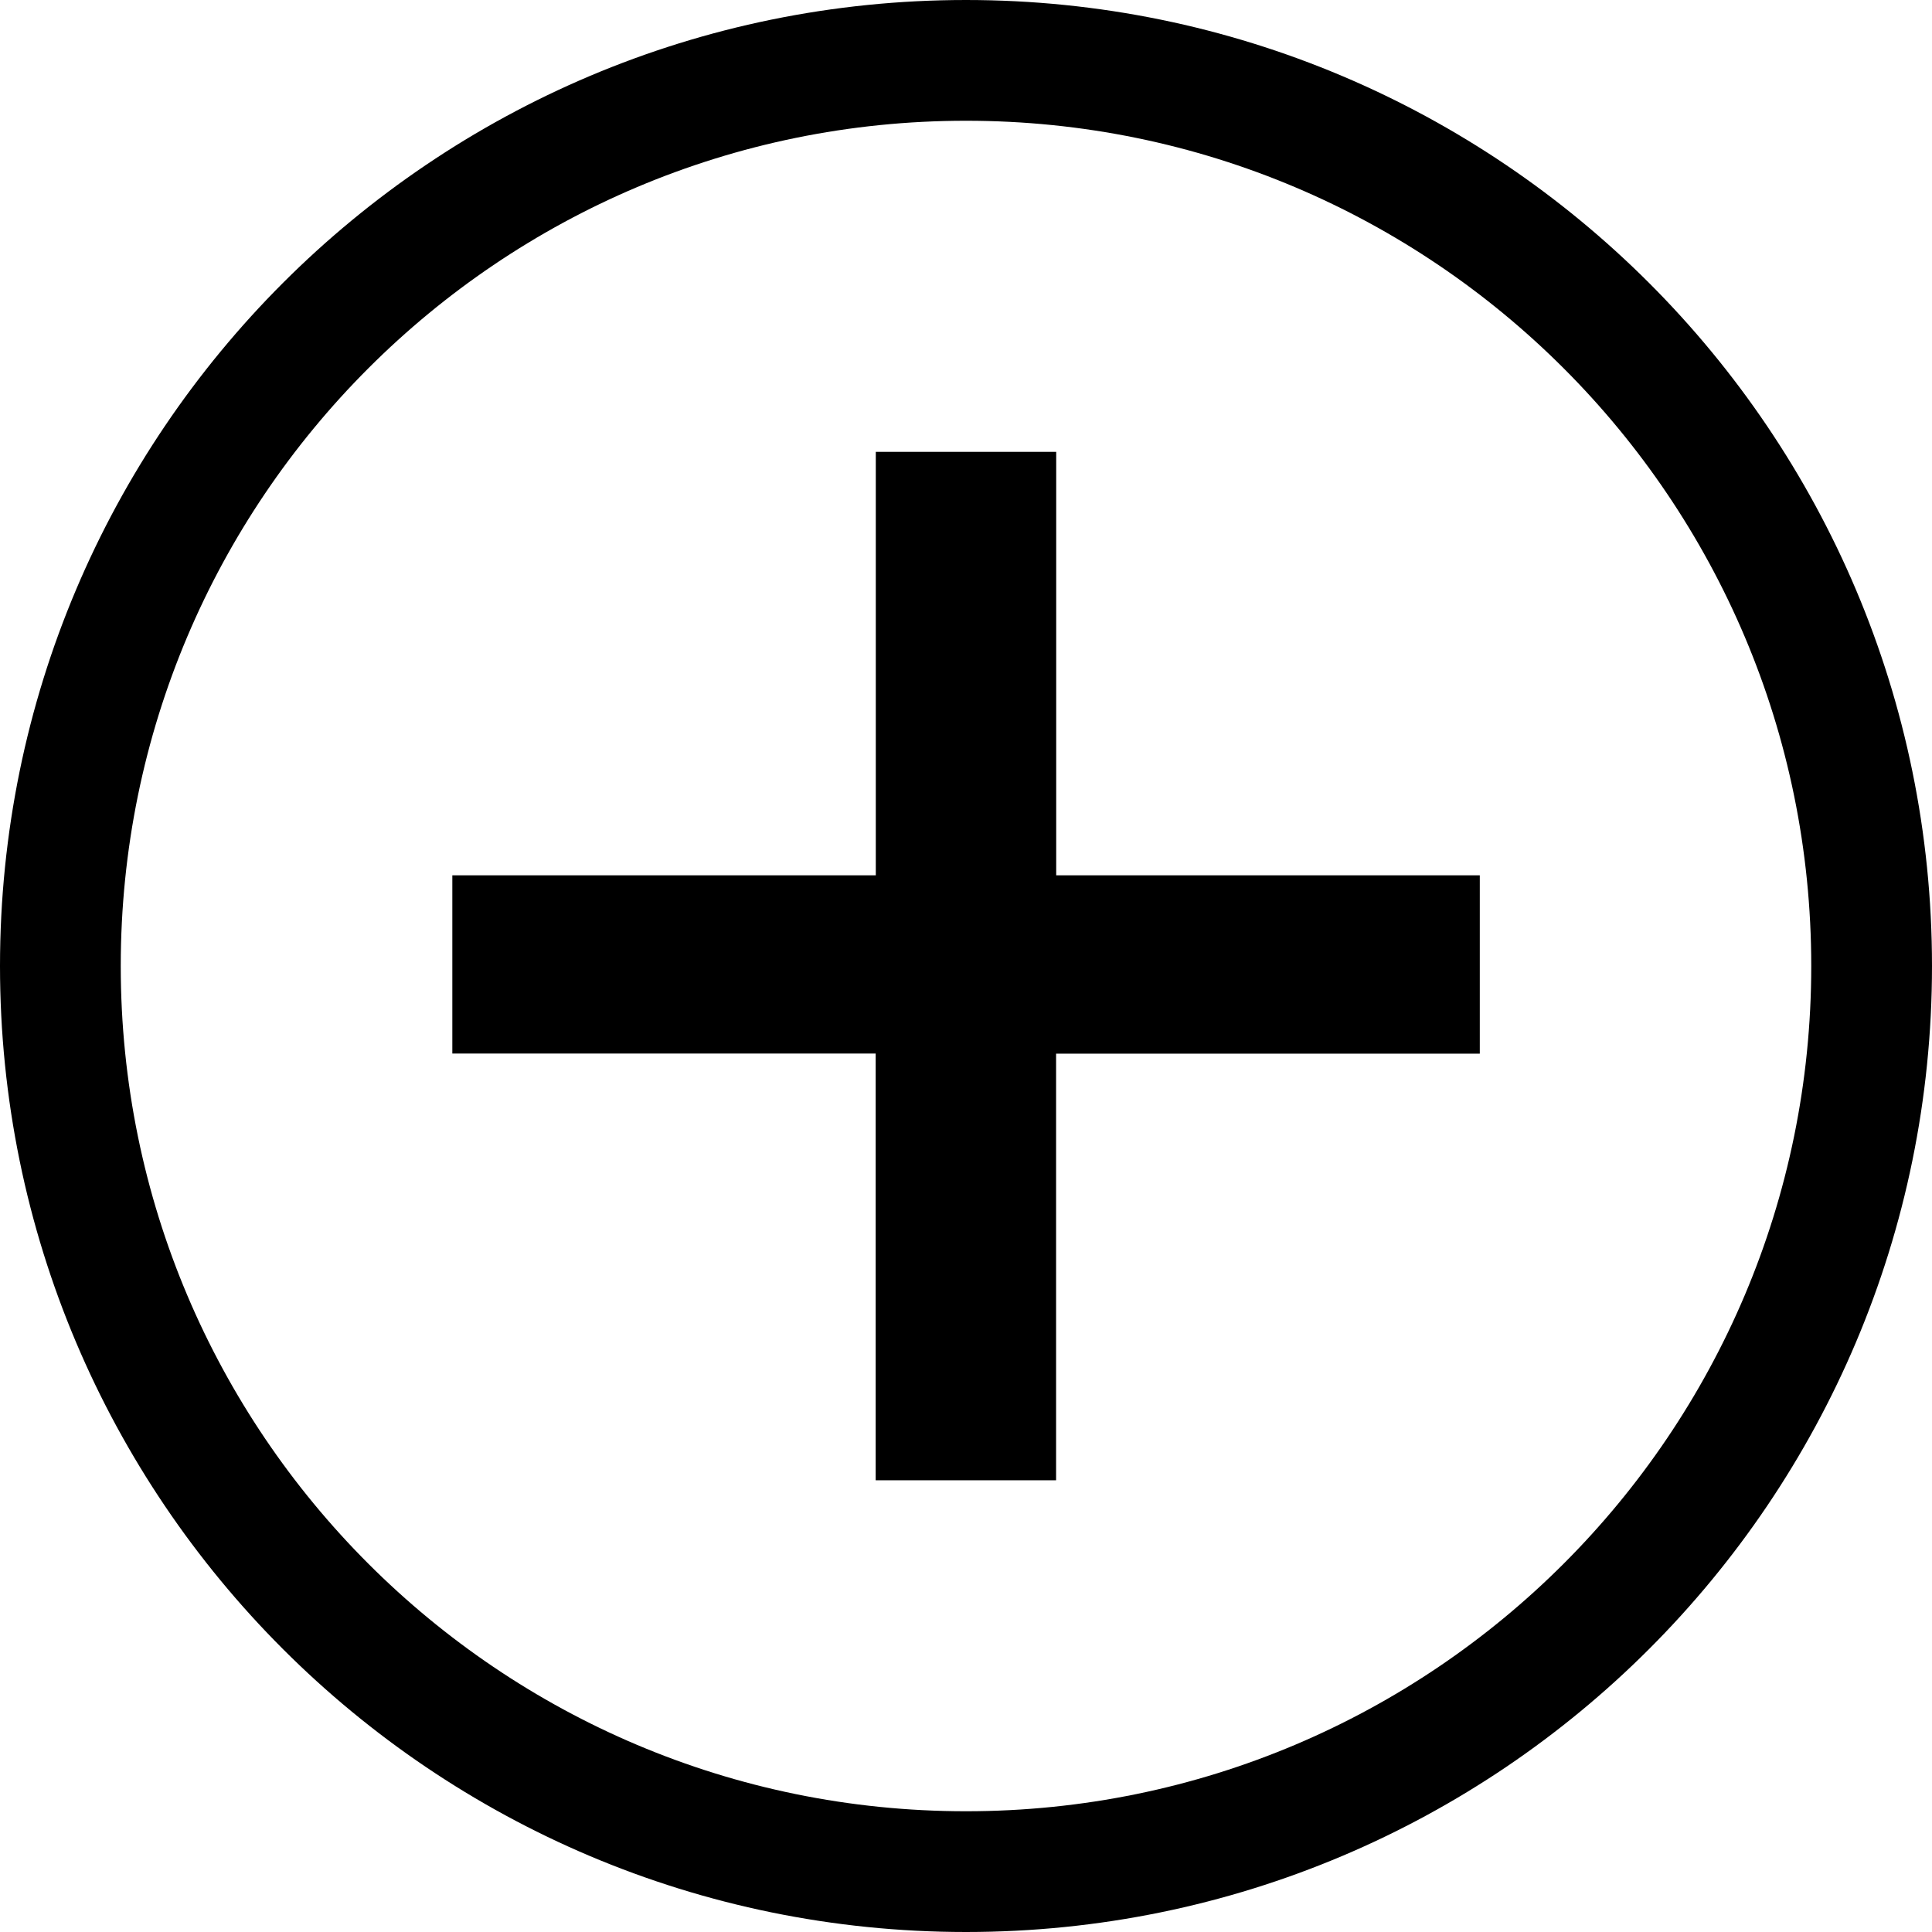
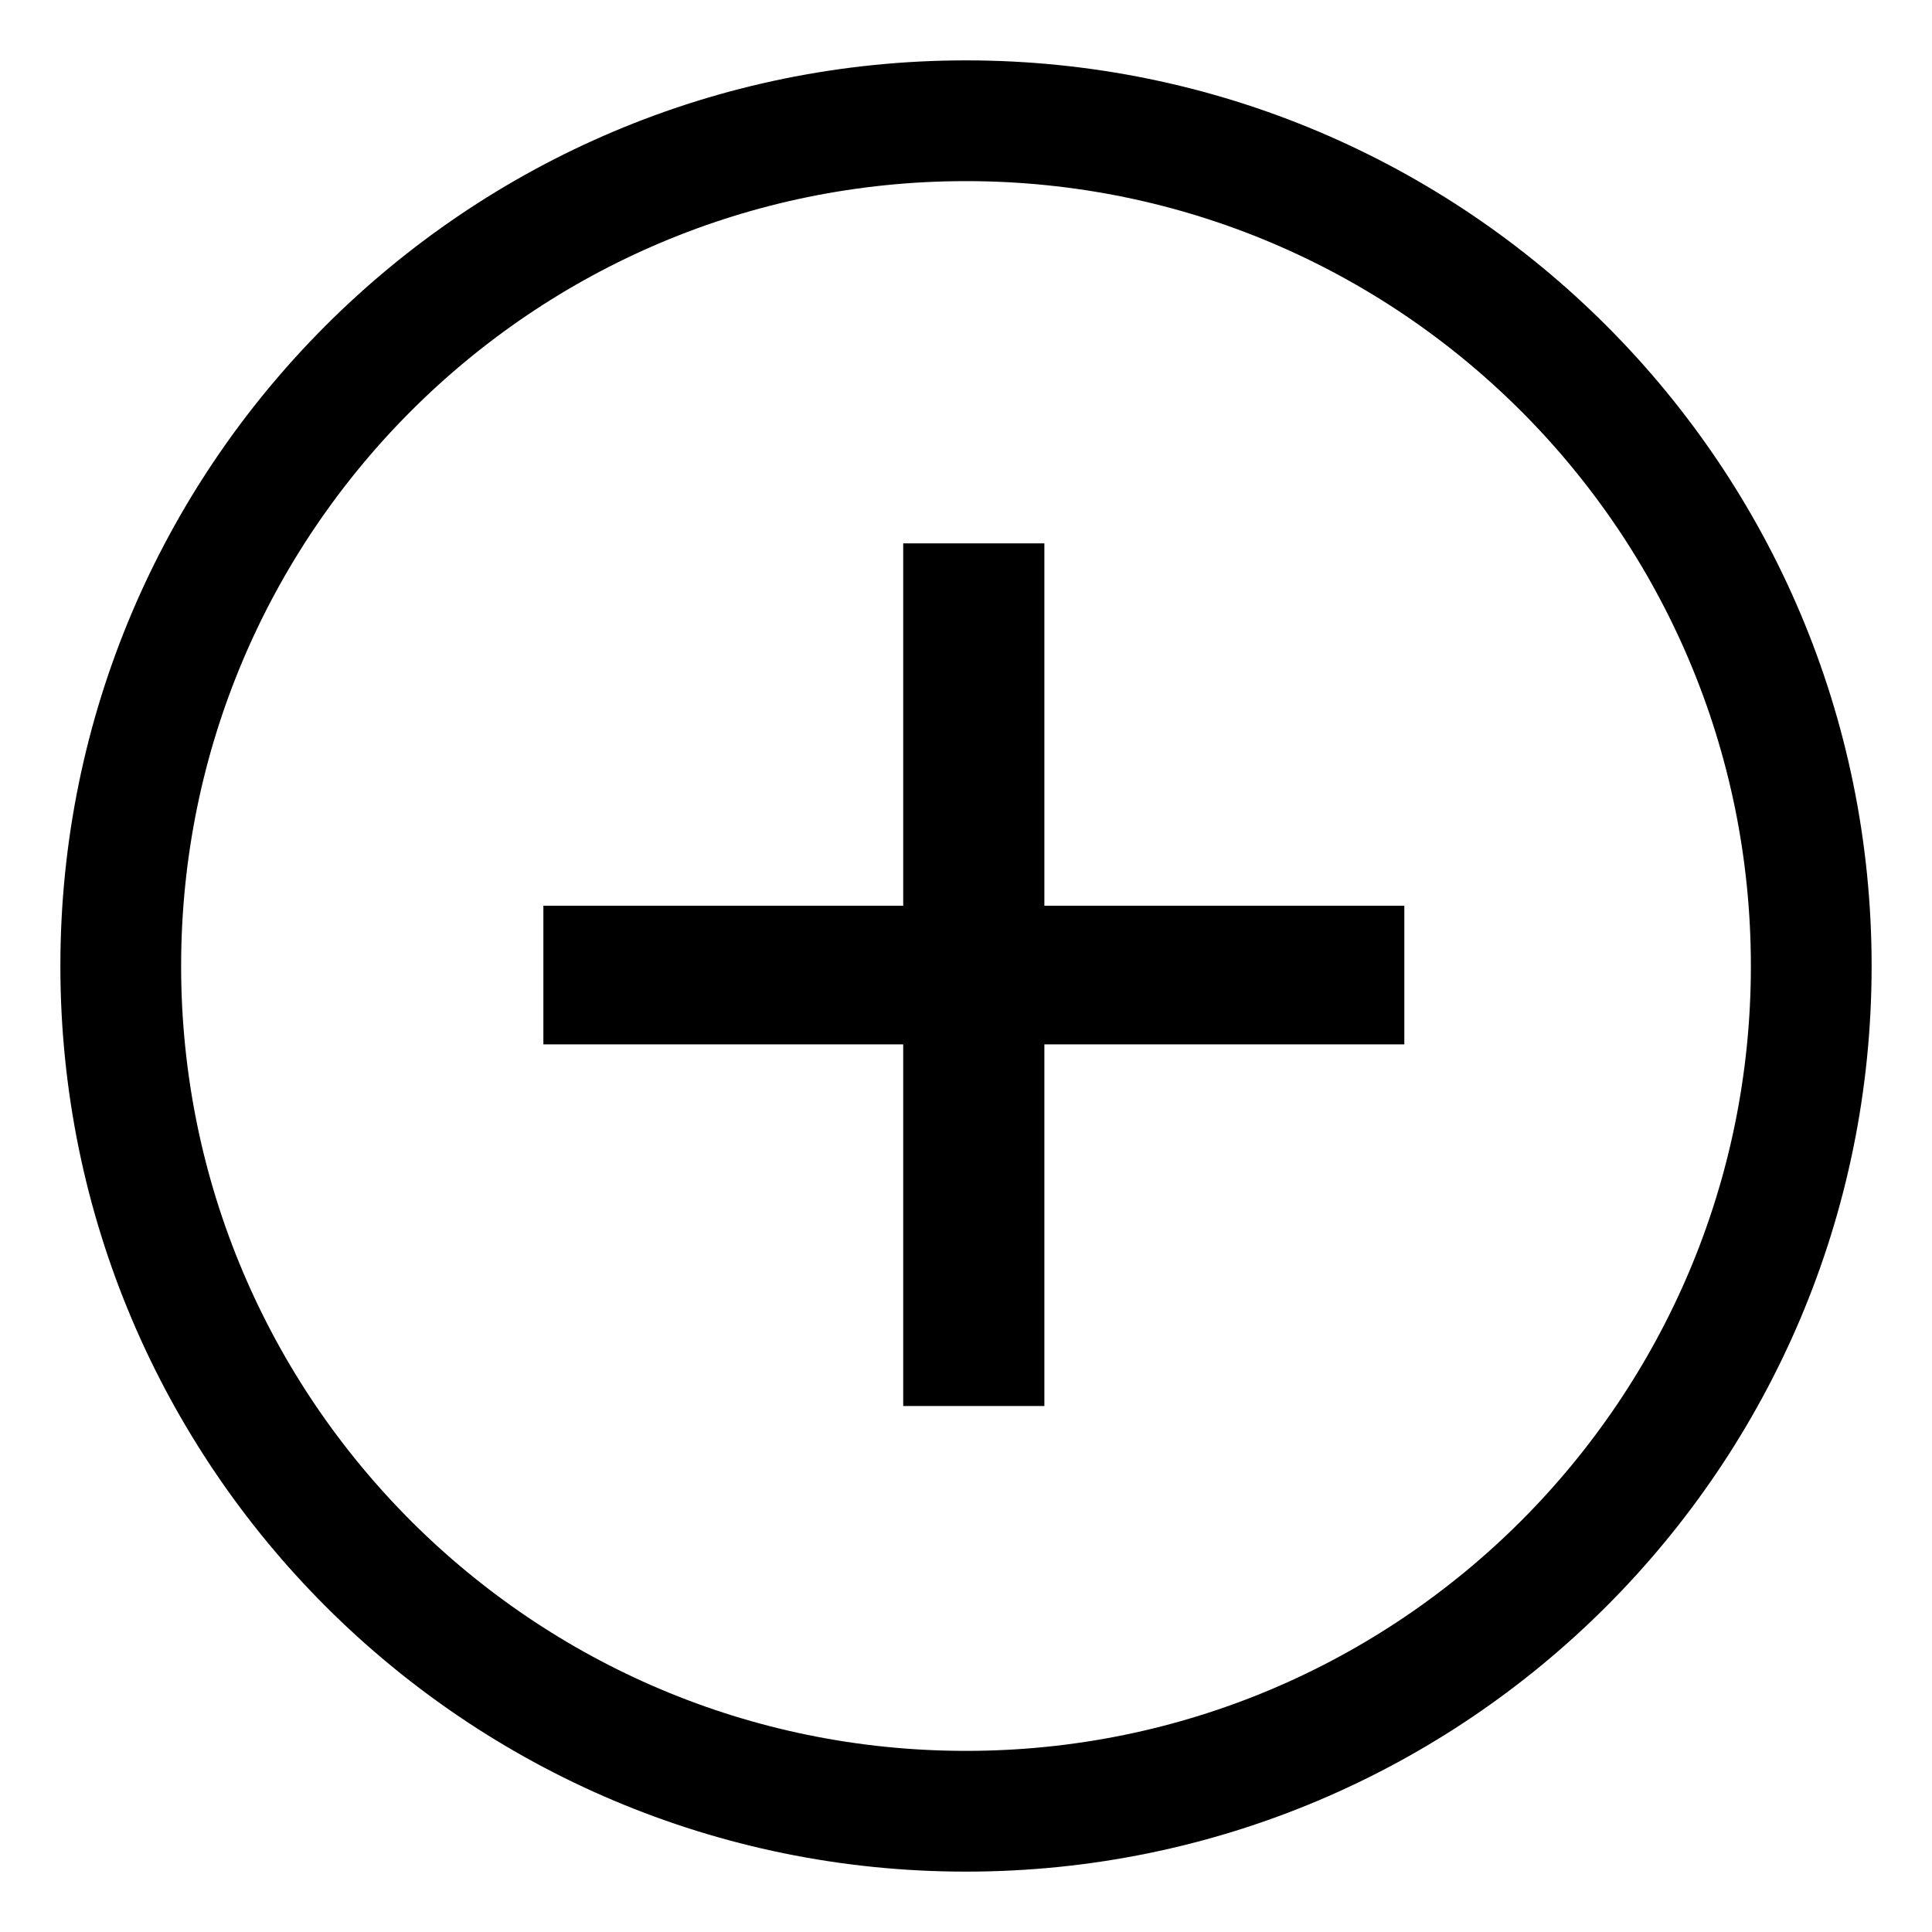
- <svg xmlns="http://www.w3.org/2000/svg" version="1.1" id="Layer_1" x="0px" y="0px" width="16px" height="16px" viewBox="0 0 16 16" enable-background="new 0 0 16 16" xml:space="preserve">
-   <g>
-     <circle fill="none" stroke="#000000" stroke-miterlimit="10" cx="8" cy="8" r="7.5" />
-     <g>
-       <path fill="#000000" d="M7.252,12.258V8.725H3.746V7.249h3.507V3.742h1.494v3.507h3.508v1.477H8.746v3.533H7.252z" />
+ <svg xmlns="http://www.w3.org/2000/svg" width="16px" height="16px" viewBox="0 0 16 16" version="1.1">
+   <defs />
+   <g id="Page-1" stroke="none" stroke-width="1" fill="none" fill-rule="evenodd">
+     <g id="Group" transform="translate(1, 1)">
+       <circle id="Oval" stroke="#000000" cx="7" cy="7" r="7" />
+       <polygon id="+" fill="#000000" points="3.5 7.649 3.5 6.501 6.48 6.501 6.48 3.5 7.649 3.5 7.649 6.501 10.63 6.501 10.63 7.649 7.649 7.649 7.649 10.644 6.48 10.644 6.48 7.649" />
    </g>
  </g>
</svg>
